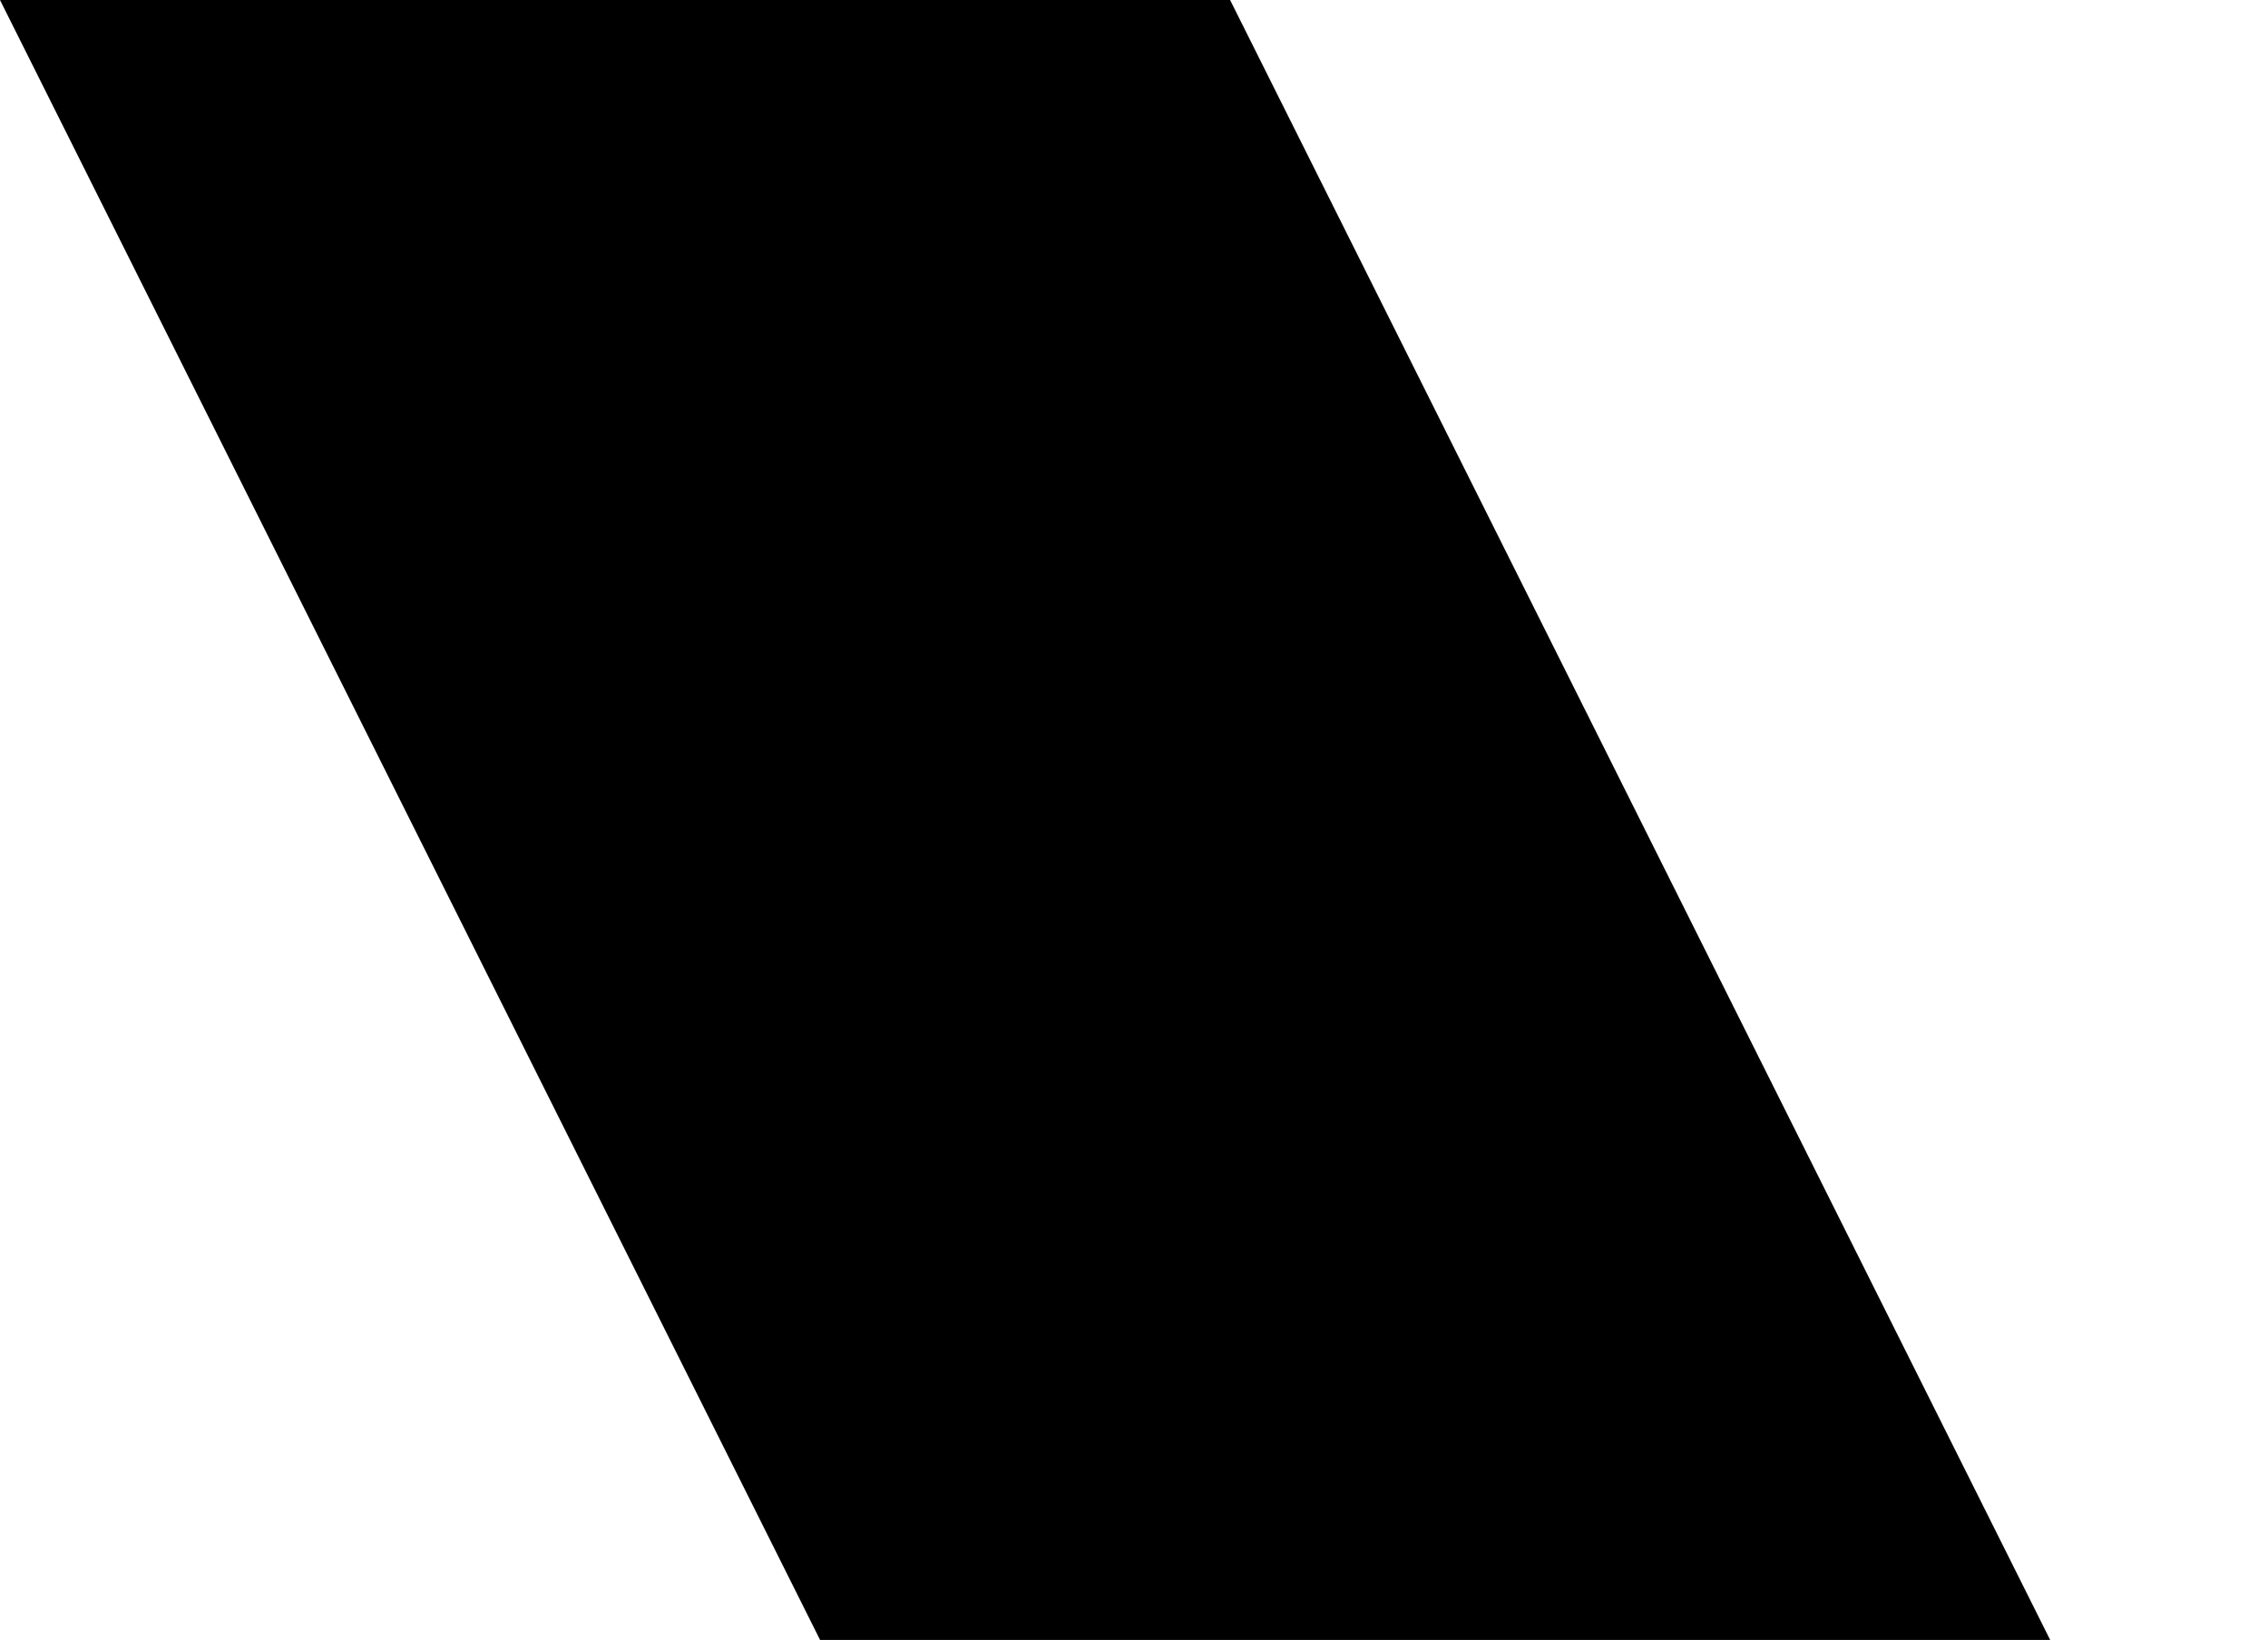
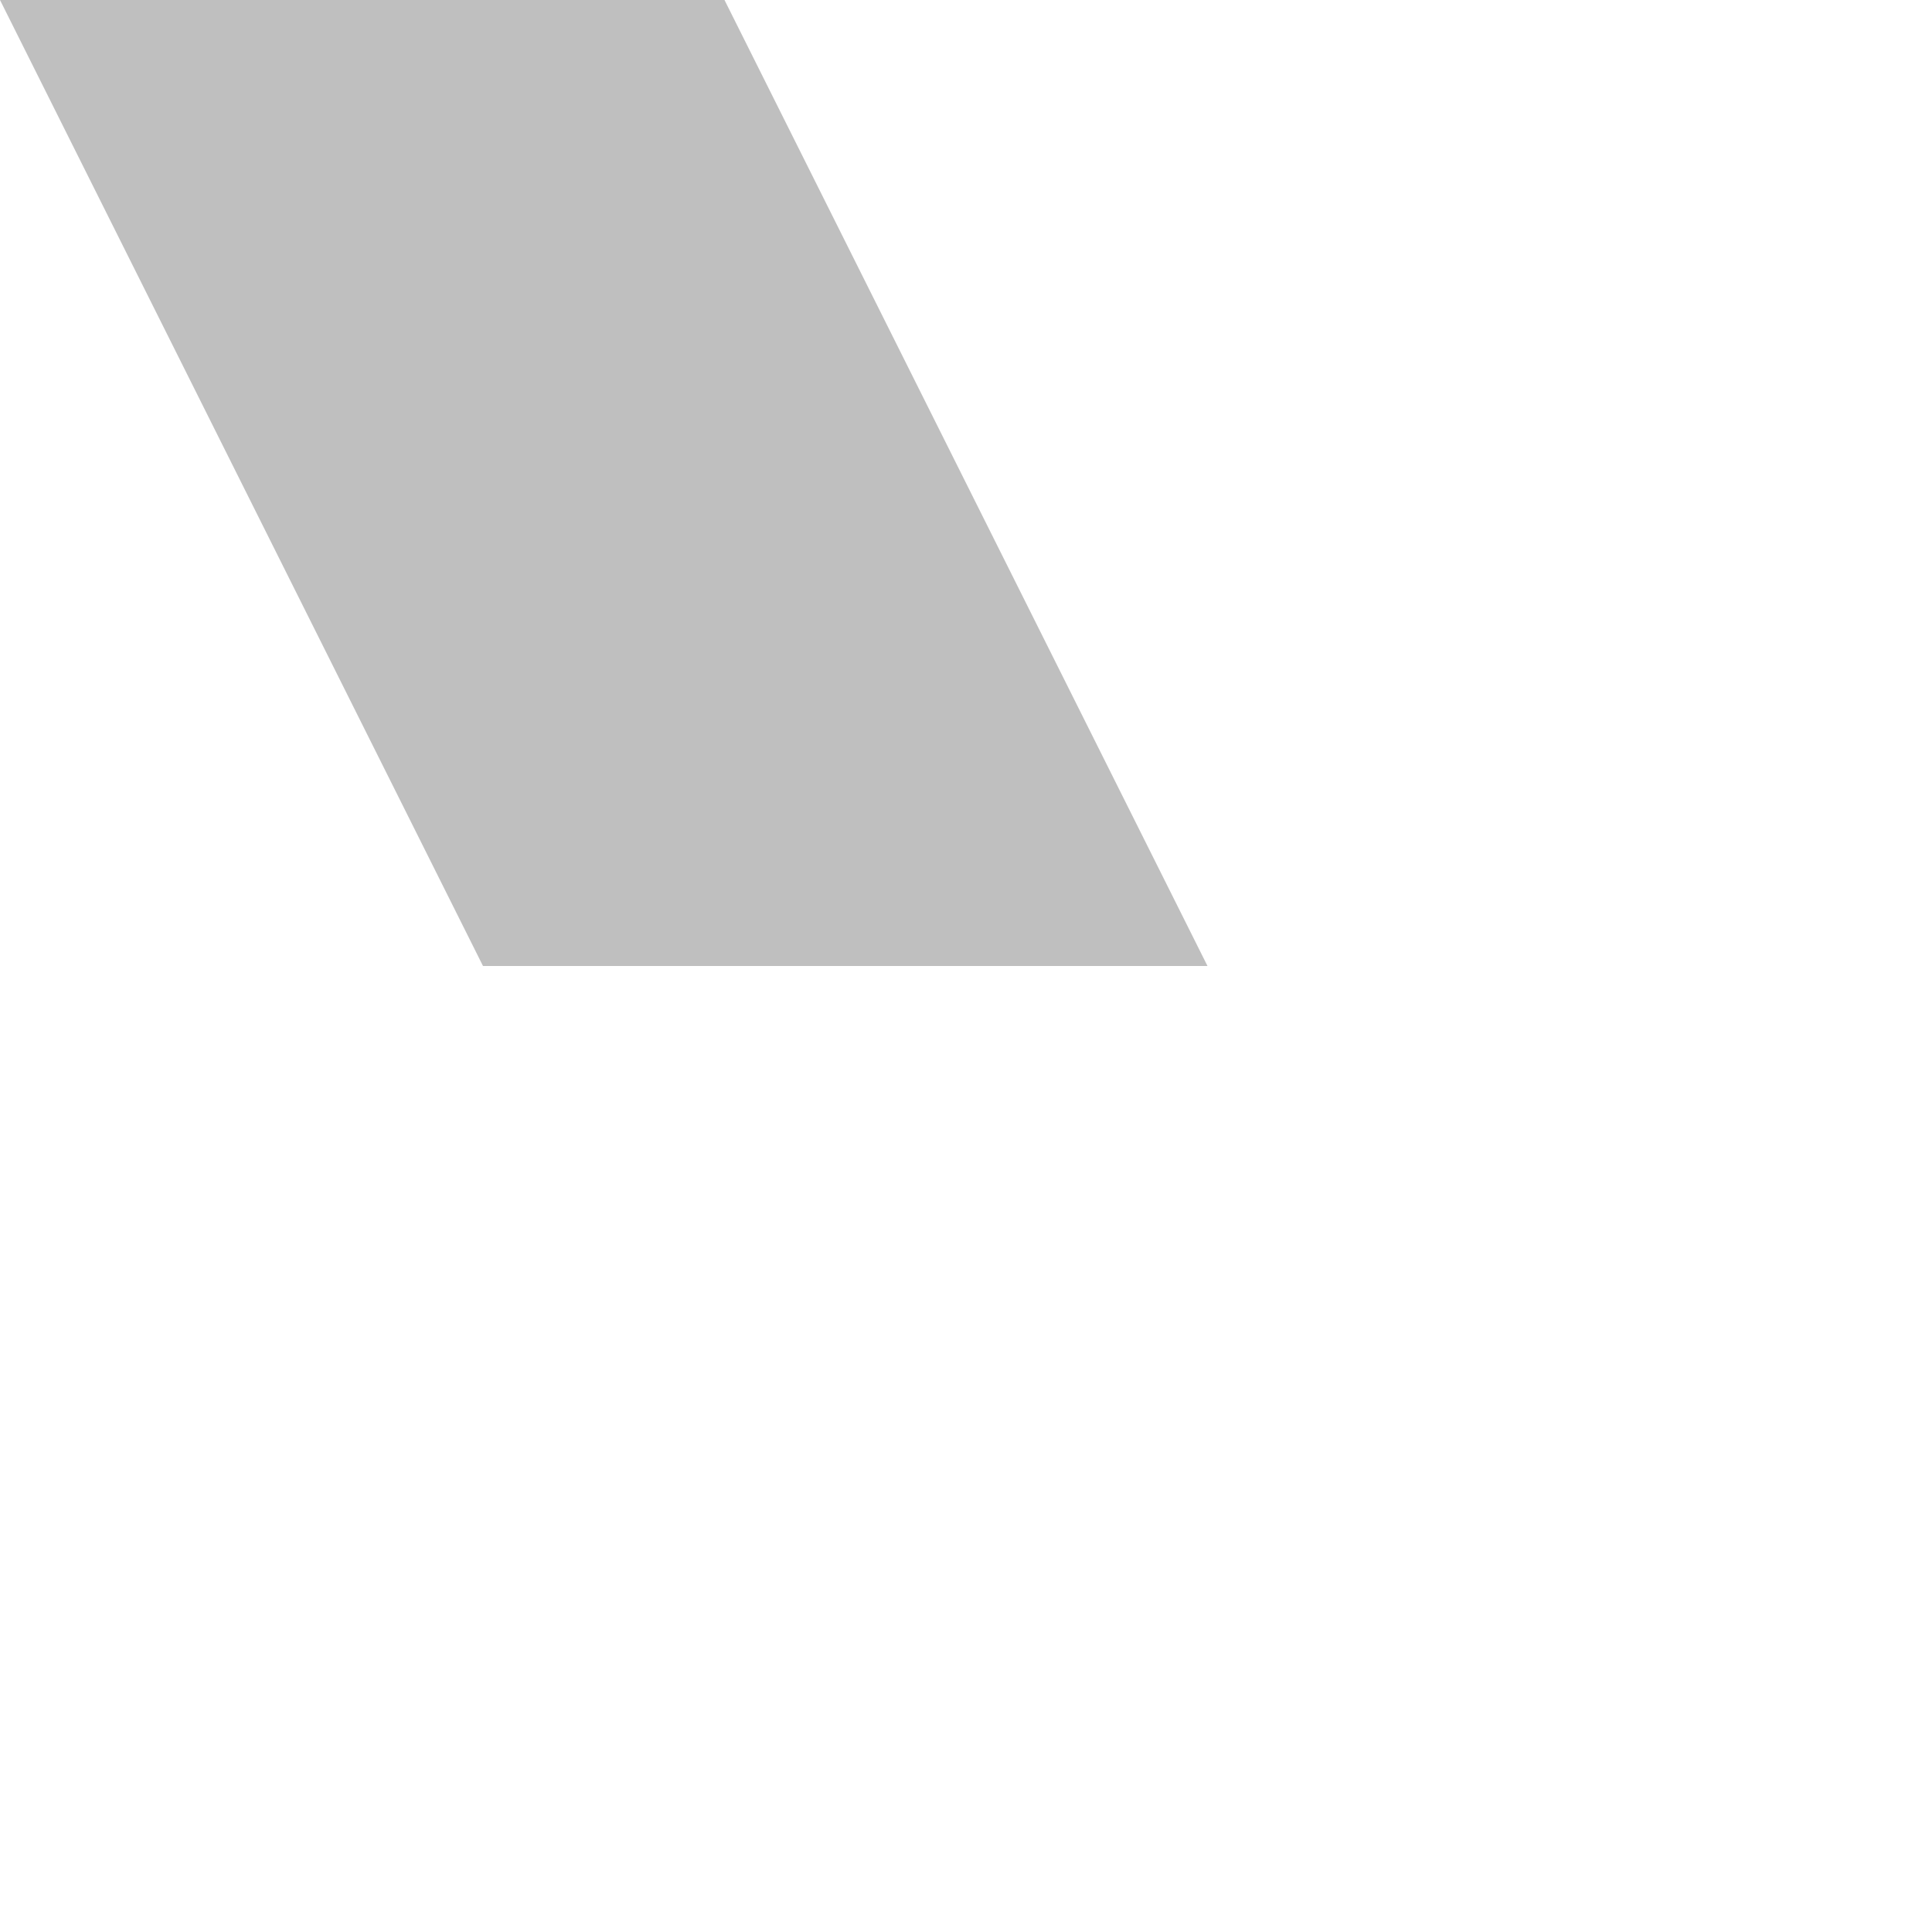
- <svg xmlns="http://www.w3.org/2000/svg" width="354" height="256" id="svg4498" version="1.1">
+ <svg xmlns="http://www.w3.org/2000/svg" width="256" height="256" id="svg4498" version="1.1">
  <defs id="defs4500" />
  <g id="layer1" transform="translate(0,-796.3622)">
-     <path style="fill:#000000;fill-opacity:1;stroke:none" d="m 0,796.362 64,128 64,128 128,0 64,0 -64,-128 -64,-128 -64,0 -128,0 z" id="path4508" />
+     <path style="fill:#000000;fill-opacity:1;stroke:none;opacity:0.25" d="m 0,796.362 32,64 32,64 64,0 32,0 -32,-64 -32,-64 -32,0 -64,0 z" id="path4508" />
  </g>
</svg>
